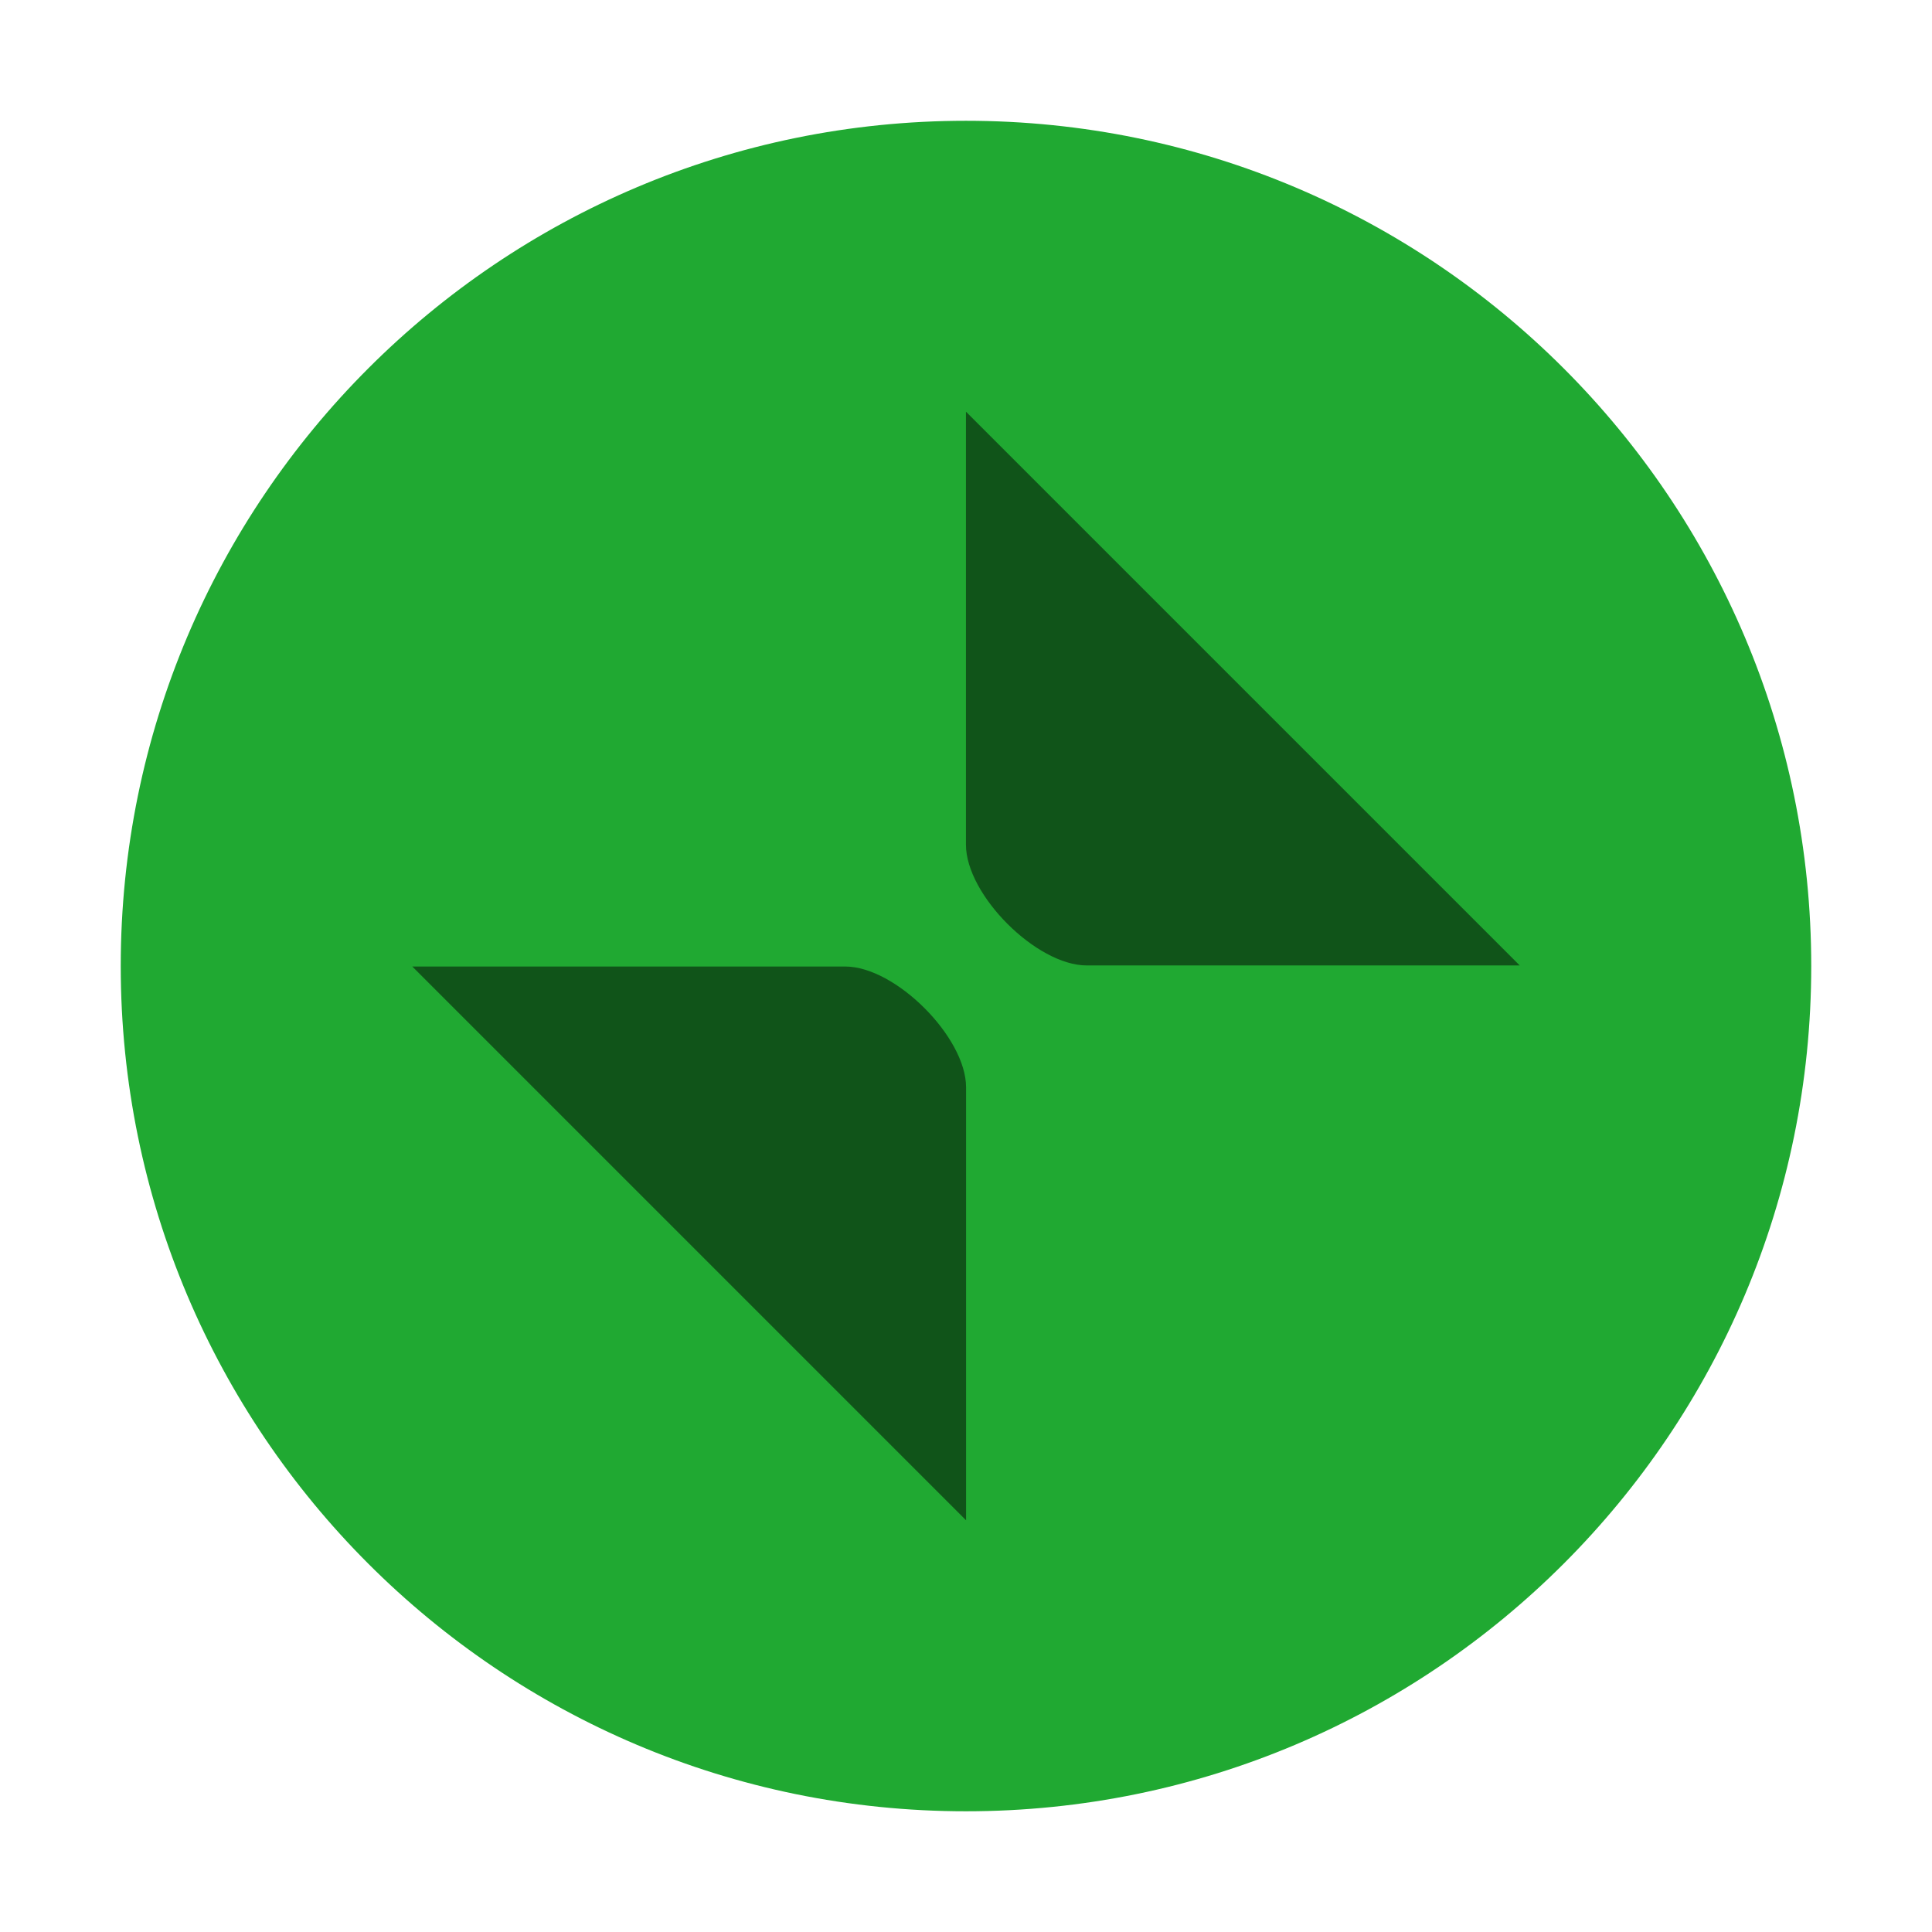
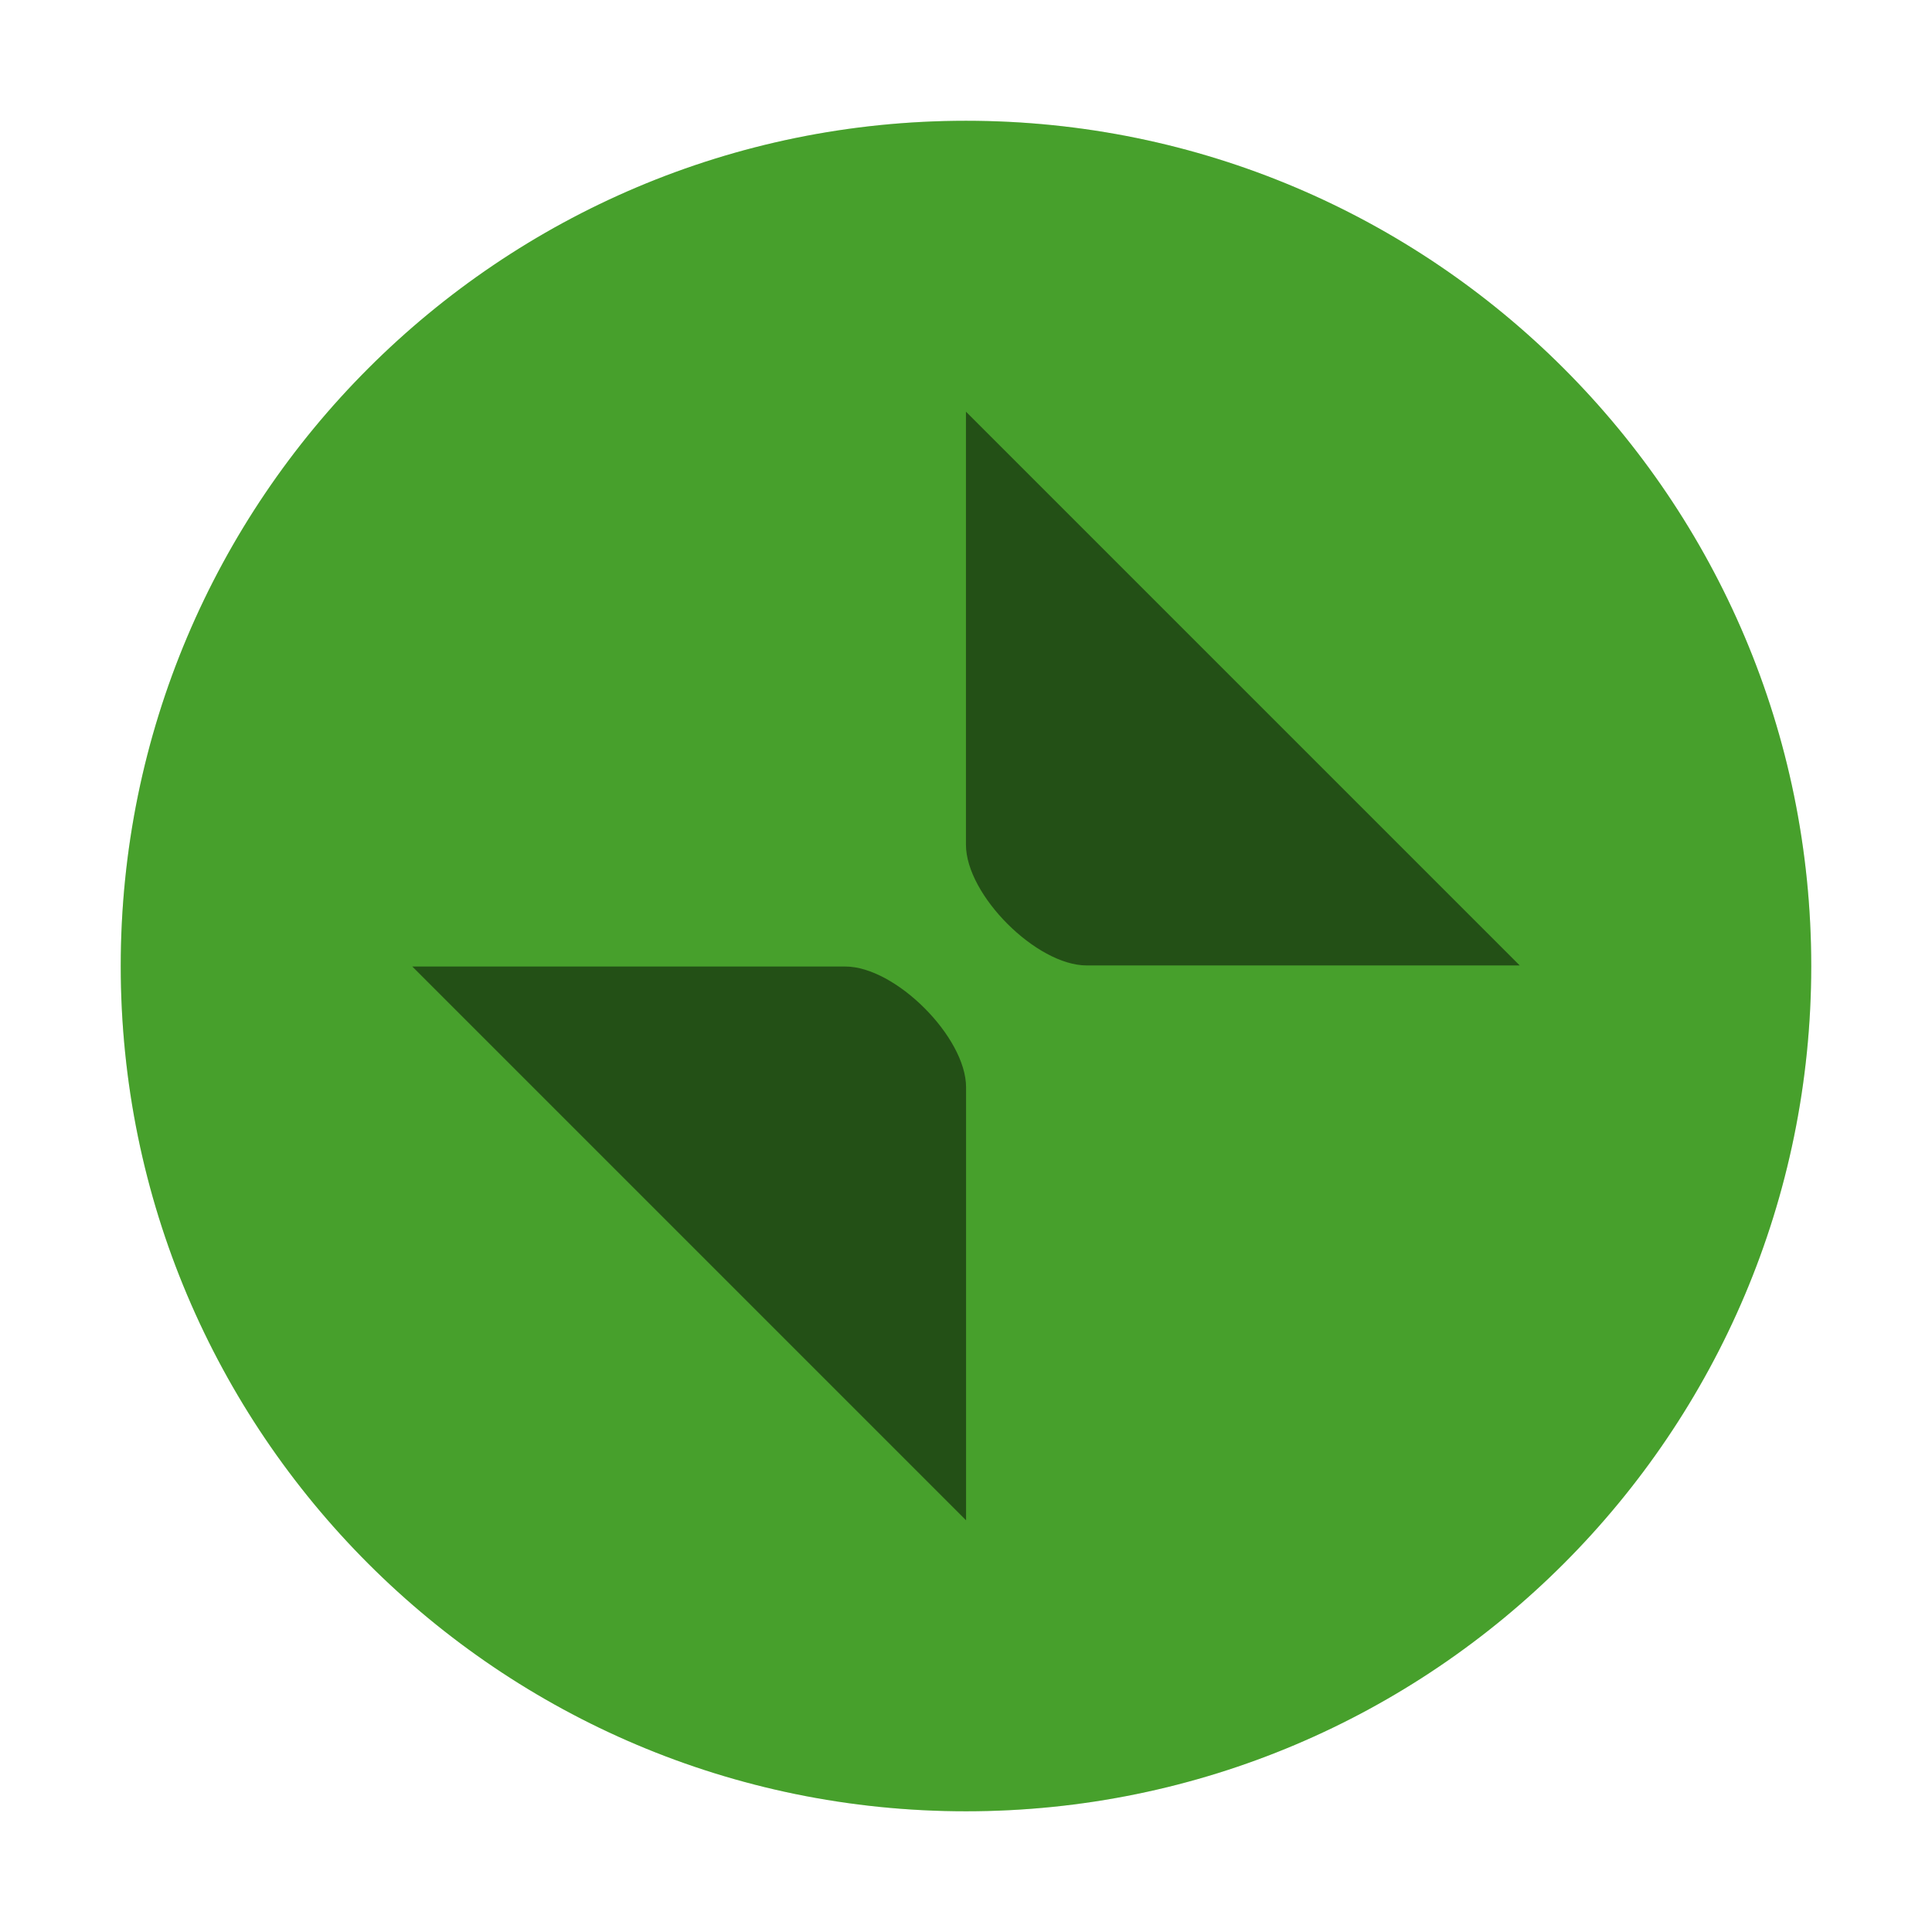
<svg xmlns="http://www.w3.org/2000/svg" viewBox="0 0 50 50" version="1.2" baseProfile="tiny">
  <defs>
</defs>
  <g fill="none" stroke="black" stroke-width="1" fill-rule="evenodd" stroke-linecap="square" stroke-linejoin="bevel">
-     <g fill="#000000" fill-opacity="1" stroke="none" transform="matrix(3.125,0,0,3.125,-978.125,595.743)" font-family="Noto Sans" font-size="10" font-weight="400" font-style="normal" opacity="0">
-       <rect x="313" y="-190.638" width="16" height="16" />
+     <g fill="#000000" fill-opacity="1" stroke="none" transform="matrix(3.125,0,0,3.125,-978.125,595.743)" font-family="SF Pro Display" font-size="10" font-weight="400" font-style="normal" opacity="0">
+       <path vector-effect="none" fill-rule="evenodd" d="M313,-190.638 C313,-190.638 313,-190.638 313,-190.638 L329,-190.638 C329,-190.638 329,-190.638 329,-190.638 L329,-174.638 C329,-174.638 329,-174.638 329,-174.638 L313,-174.638 C313,-174.638 313,-174.638 313,-174.638 L313,-190.638" />
    </g>
-     <g fill="#20a932" fill-opacity="1" stroke="none" transform="matrix(3.125,0,0,3.125,-994.444,623.182)" font-family="Noto Sans" font-size="10" font-weight="400" font-style="normal">
+     <g fill="#59c837" fill-opacity="1" stroke="none" transform="matrix(3.125,0,0,3.125,-994.444,623.182)" font-family="SF Pro Display" font-size="10" font-weight="400" font-style="normal">
      <path vector-effect="none" fill-rule="evenodd" d="M326.222,-184.418 C330.088,-184.418 333.222,-187.552 333.222,-191.418 C333.222,-195.284 330.088,-198.418 326.222,-198.418 C322.356,-198.418 319.222,-195.284 319.222,-191.418 C319.222,-187.552 322.356,-184.418 326.222,-184.418 " />
    </g>
-     <g fill="#000000" fill-opacity="1" stroke="none" transform="matrix(3.125,0,0,3.125,-994.42,704.673)" font-family="Noto Sans" font-size="10" font-weight="400" font-style="normal" opacity="0.5">
+     <g fill="#000000" fill-opacity="1" stroke="none" transform="matrix(3.125,0,0,3.125,-994.42,704.673)" font-family="SF Pro Display" font-size="10" font-weight="400" font-style="normal" opacity="0.5">
      <path vector-effect="none" fill-rule="nonzero" d="M326.214,-222.086 L326.214,-218.5 C326.214,-218.084 326.798,-217.5 327.214,-217.5 L330.8,-217.5 L326.214,-222.086" />
    </g>
-     <g fill="#000000" fill-opacity="1" stroke="none" transform="matrix(3.125,0,0,3.125,-994.42,704.673)" font-family="Noto Sans" font-size="10" font-weight="400" font-style="normal" opacity="0.5">
+     <g fill="#000000" fill-opacity="1" stroke="none" transform="matrix(3.125,0,0,3.125,-994.42,704.673)" font-family="SF Pro Display" font-size="10" font-weight="400" font-style="normal" opacity="0.5">
      <path vector-effect="none" fill-rule="nonzero" d="M326.215,-212.905 L326.215,-216.491 C326.215,-216.906 325.63,-217.491 325.215,-217.491 L321.629,-217.491 L326.215,-212.905" />
    </g>
-     <g fill="none" stroke="#000000" stroke-opacity="1" stroke-width="1" stroke-linecap="square" stroke-linejoin="bevel" transform="matrix(1,0,0,1,0,0)" font-family="Noto Sans" font-size="10" font-weight="400" font-style="normal">
+     <g fill="#000000" fill-opacity="1" stroke="none" transform="matrix(3.125,0,0,3.125,-994.444,623.182)" font-family="SF Pro Display" font-size="10" font-weight="400" font-style="normal" opacity="0.2">
+       <path vector-effect="none" fill-rule="evenodd" d="M326.222,-184.418 C330.088,-184.418 333.222,-187.552 333.222,-191.418 C333.222,-195.284 330.088,-198.418 326.222,-198.418 C322.356,-198.418 319.222,-195.284 319.222,-191.418 C319.222,-187.552 322.356,-184.418 326.222,-184.418 " />
+     </g>
+     <g fill="none" stroke="#000000" stroke-opacity="1" stroke-width="1" stroke-linecap="square" stroke-linejoin="bevel" transform="matrix(1,0,0,1,0,0)" font-family="SF Pro Display" font-size="10" font-weight="400" font-style="normal">
</g>
  </g>
</svg>
